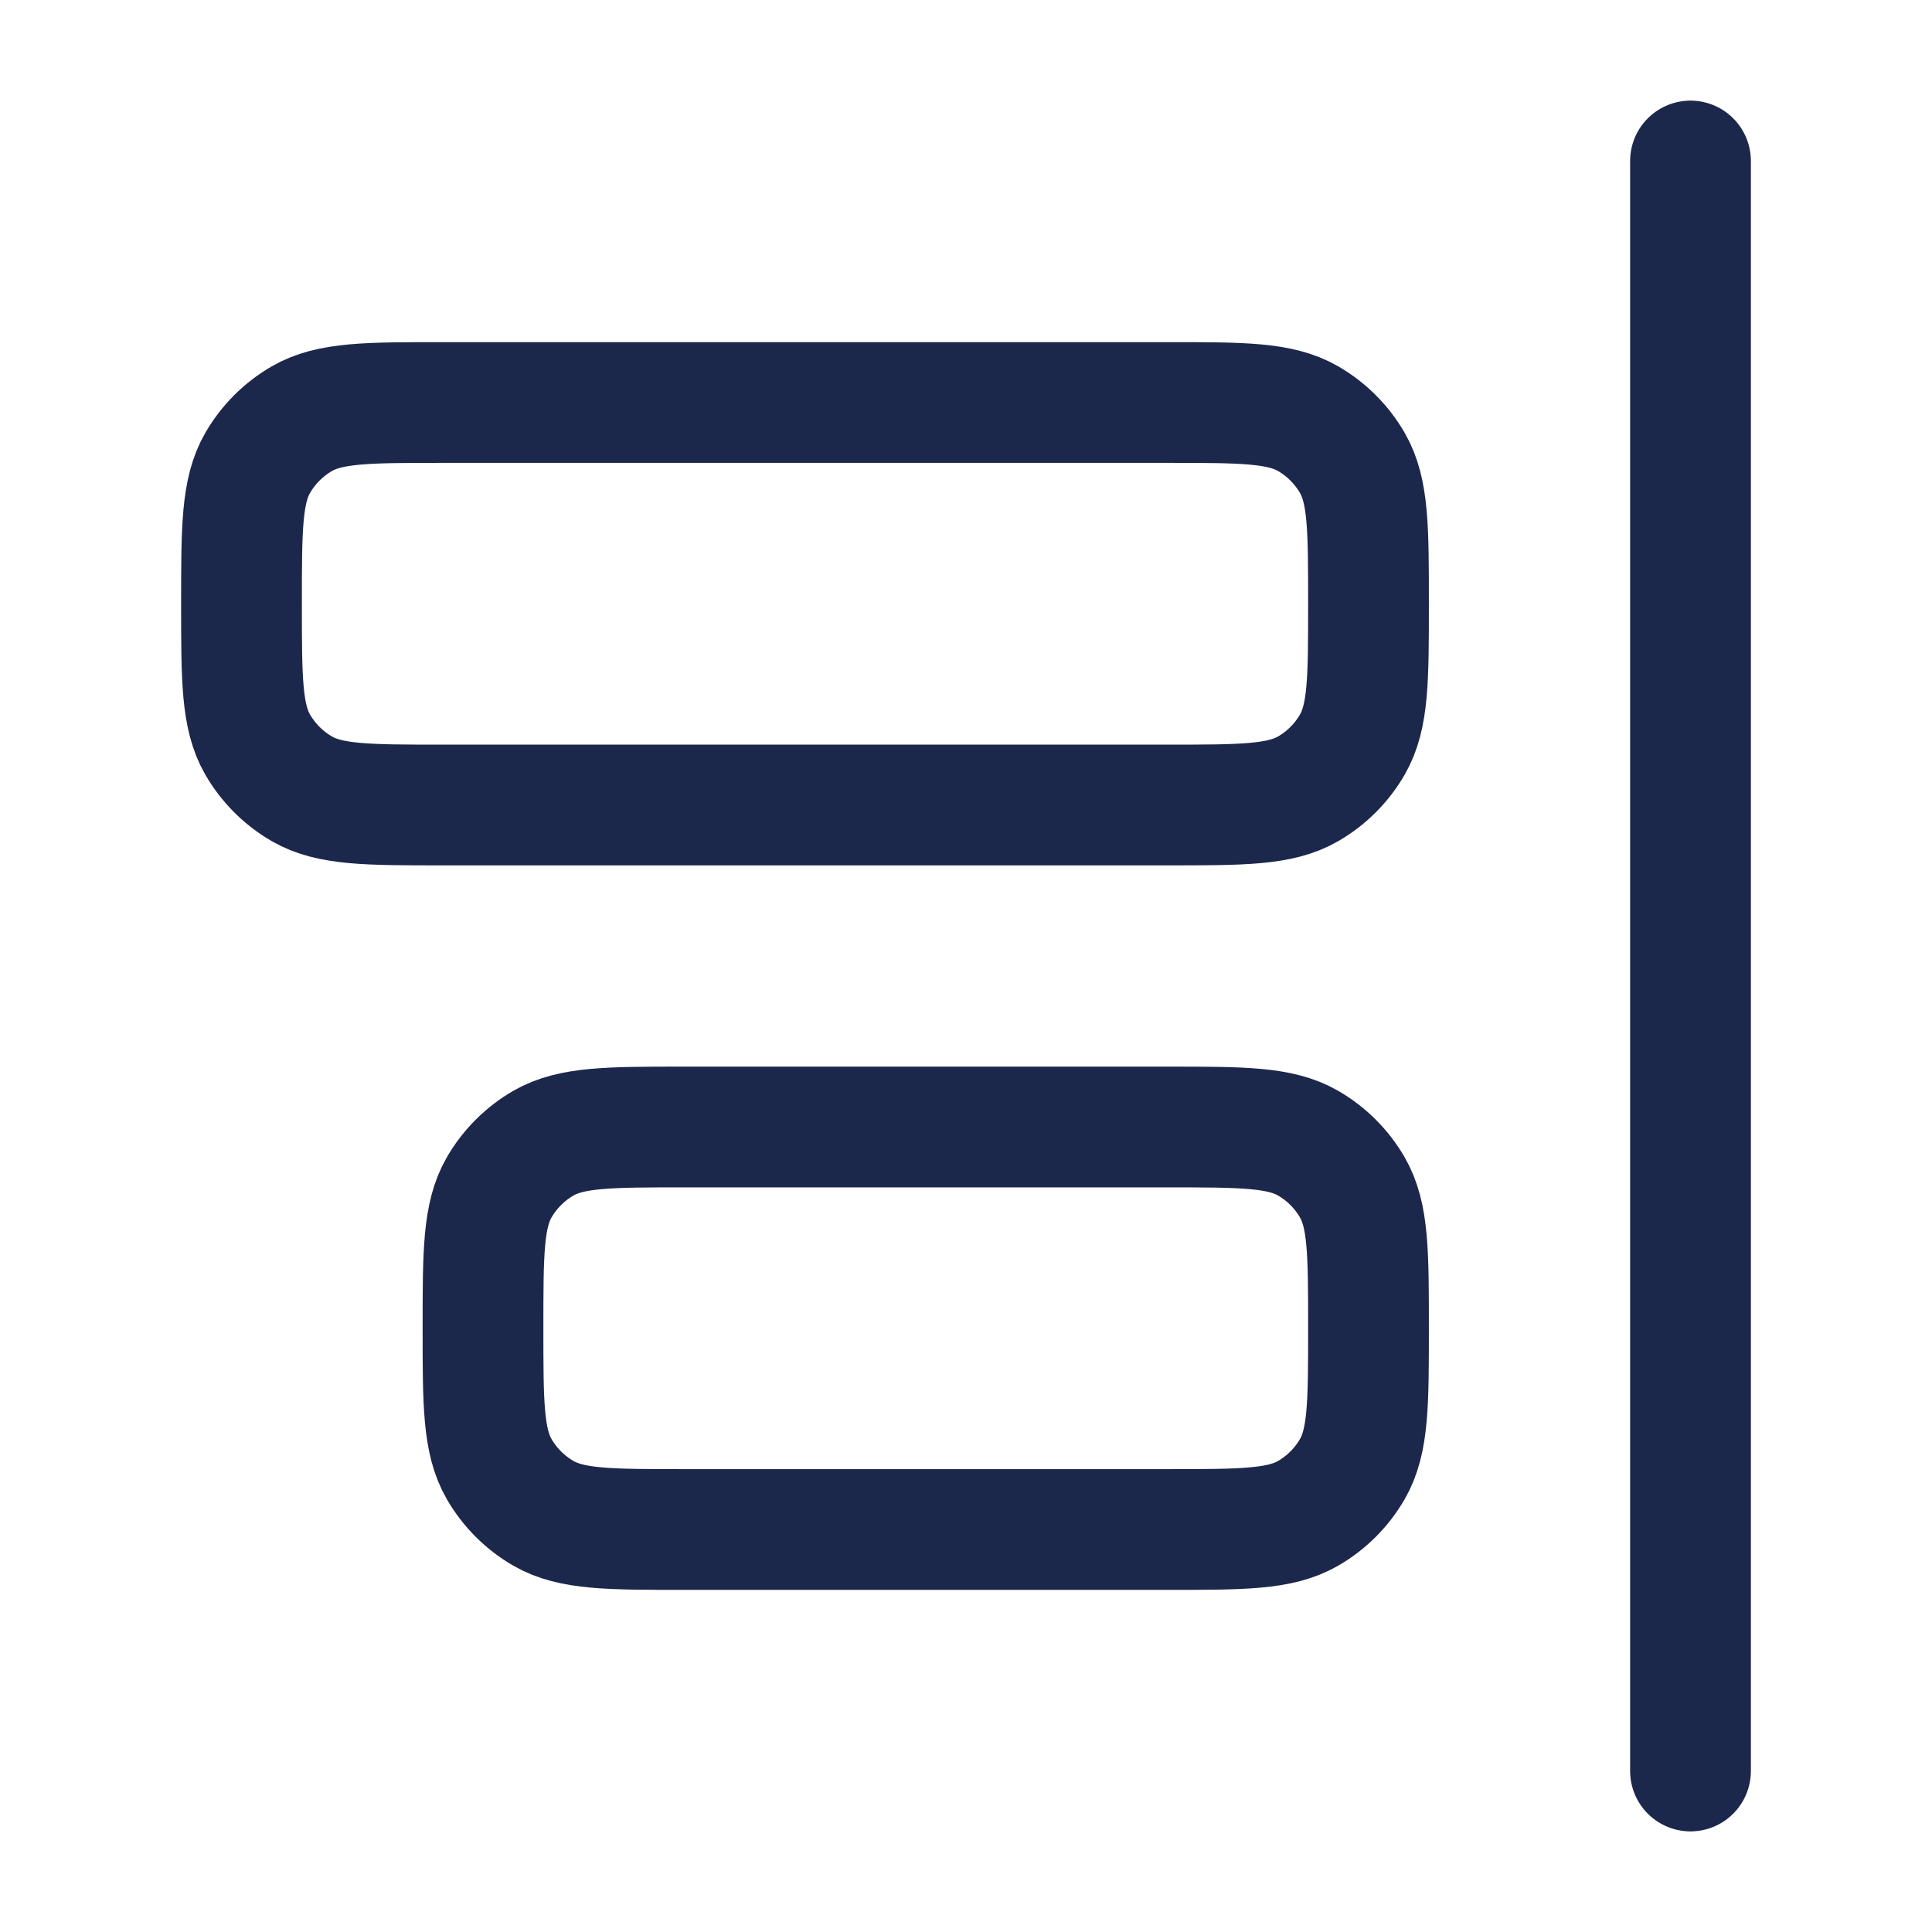
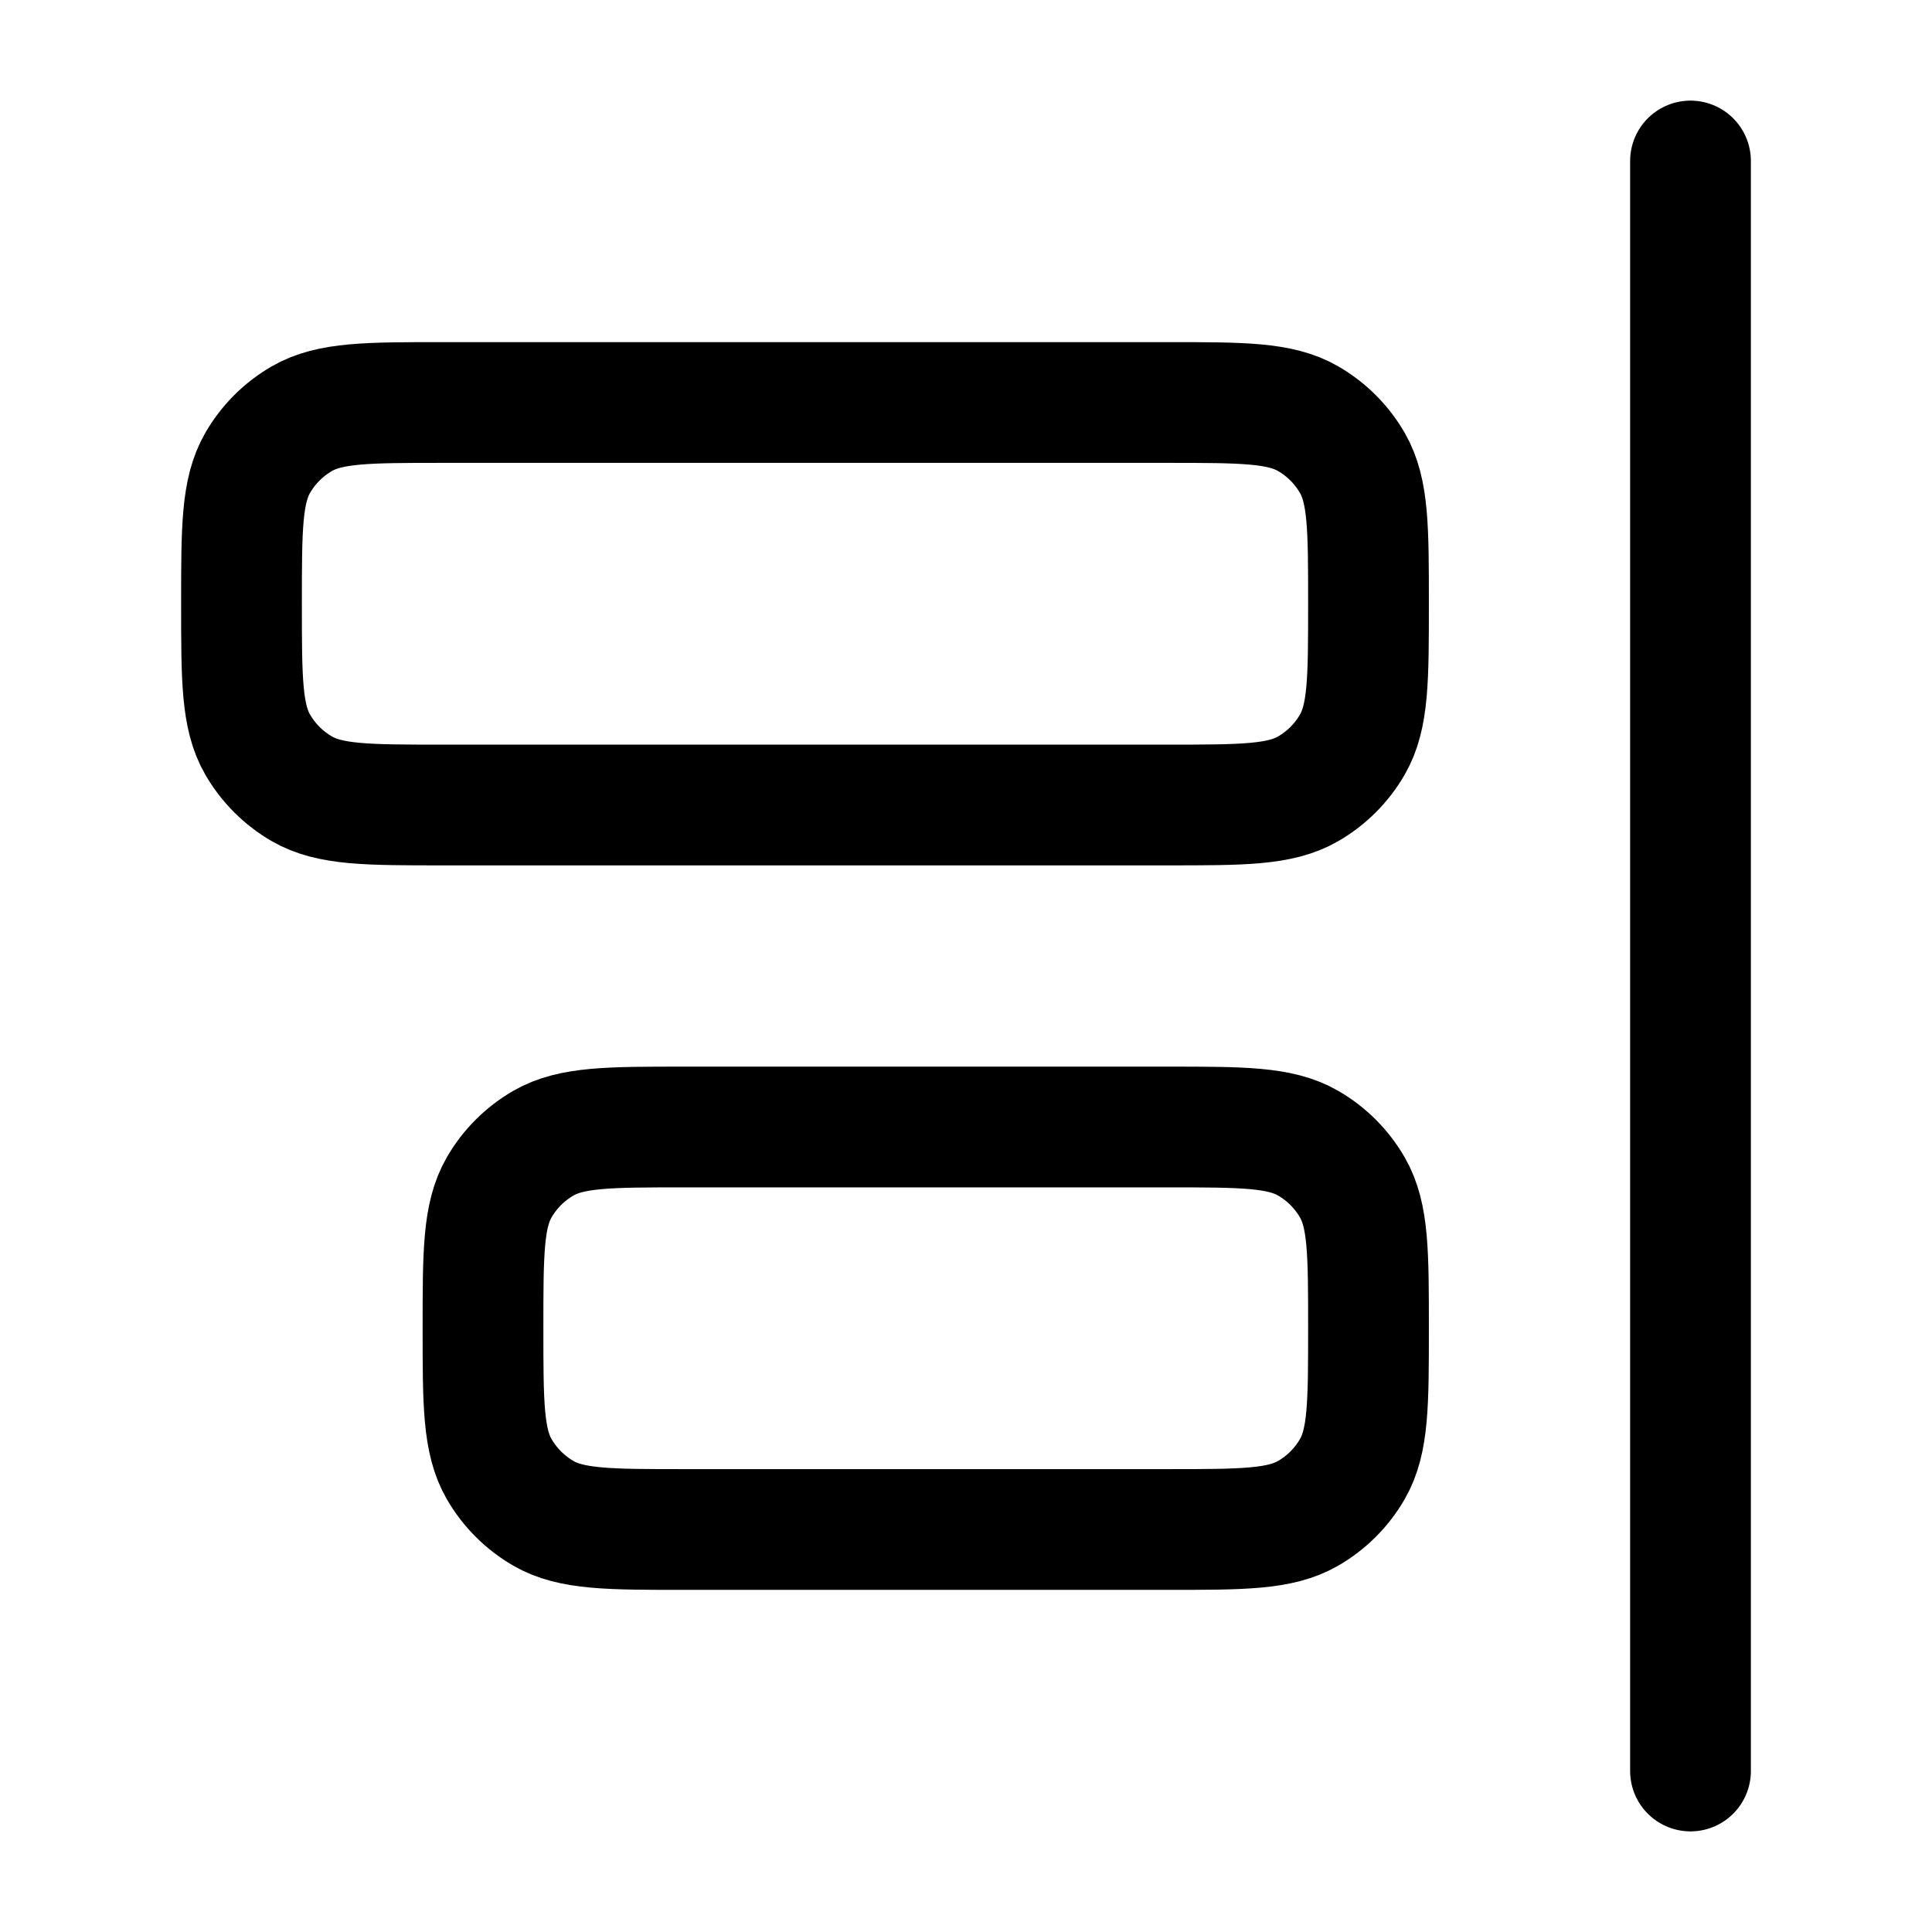
- <svg xmlns="http://www.w3.org/2000/svg" width="24" height="24" viewBox="0 0 24 24" fill="none">
-   <path d="M21 2V22" stroke="#1C274C" stroke-width="1.5" stroke-linecap="round" />
-   <path d="M17 7.5C17 6.565 17 6.098 16.799 5.75C16.667 5.522 16.478 5.333 16.25 5.201C15.902 5 15.435 5 14.5 5H5.5C4.565 5 4.098 5 3.75 5.201C3.522 5.333 3.333 5.522 3.201 5.75C3 6.098 3 6.565 3 7.5C3 8.435 3 8.902 3.201 9.25C3.333 9.478 3.522 9.667 3.75 9.799C4.098 10 4.565 10 5.5 10H14.5C15.435 10 15.902 10 16.25 9.799C16.478 9.667 16.667 9.478 16.799 9.25C17 8.902 17 8.435 17 7.5Z" stroke="#1C274C" stroke-width="1.5" />
-   <path d="M17 16.5C17 15.565 17 15.098 16.799 14.75C16.667 14.522 16.478 14.333 16.25 14.201C15.902 14 15.435 14 14.5 14H8.5C7.565 14 7.098 14 6.75 14.201C6.522 14.333 6.333 14.522 6.201 14.75C6 15.098 6 15.565 6 16.5C6 17.435 6 17.902 6.201 18.25C6.333 18.478 6.522 18.667 6.75 18.799C7.098 19 7.565 19 8.5 19H14.5C15.435 19 15.902 19 16.25 18.799C16.478 18.667 16.667 18.478 16.799 18.25C17 17.902 17 17.435 17 16.5Z" stroke="#1C274C" stroke-width="1.5" />
+ <svg xmlns="http://www.w3.org/2000/svg" width="24" height="24" viewBox="0 0 24 24">
+   <path fill="none" stroke="currentColor" stroke-linecap="round" stroke-width="1.5" d="M21 2v20m-4-14.5c0-.935 0-1.402-.201-1.75a1.5 1.5 0 0 0-.549-.549C15.902 5 15.435 5 14.5 5h-9c-.935 0-1.402 0-1.75.201a1.5 1.5 0 0 0-.549.549C3 6.098 3 6.565 3 7.5s0 1.402.201 1.75c.132.228.321.417.549.549C4.098 10 4.565 10 5.5 10h9c.935 0 1.402 0 1.75-.201a1.5 1.5 0 0 0 .549-.549C17 8.902 17 8.435 17 7.5Zm0 9c0-.935 0-1.402-.201-1.75a1.5 1.5 0 0 0-.549-.549C15.902 14 15.435 14 14.5 14h-6c-.935 0-1.402 0-1.75.201a1.5 1.5 0 0 0-.549.549C6 15.098 6 15.565 6 16.5s0 1.402.201 1.75c.132.228.321.417.549.549C7.098 19 7.565 19 8.5 19h6c.935 0 1.402 0 1.75-.201a1.5 1.5 0 0 0 .549-.549C17 17.902 17 17.435 17 16.5Z" />
</svg>
